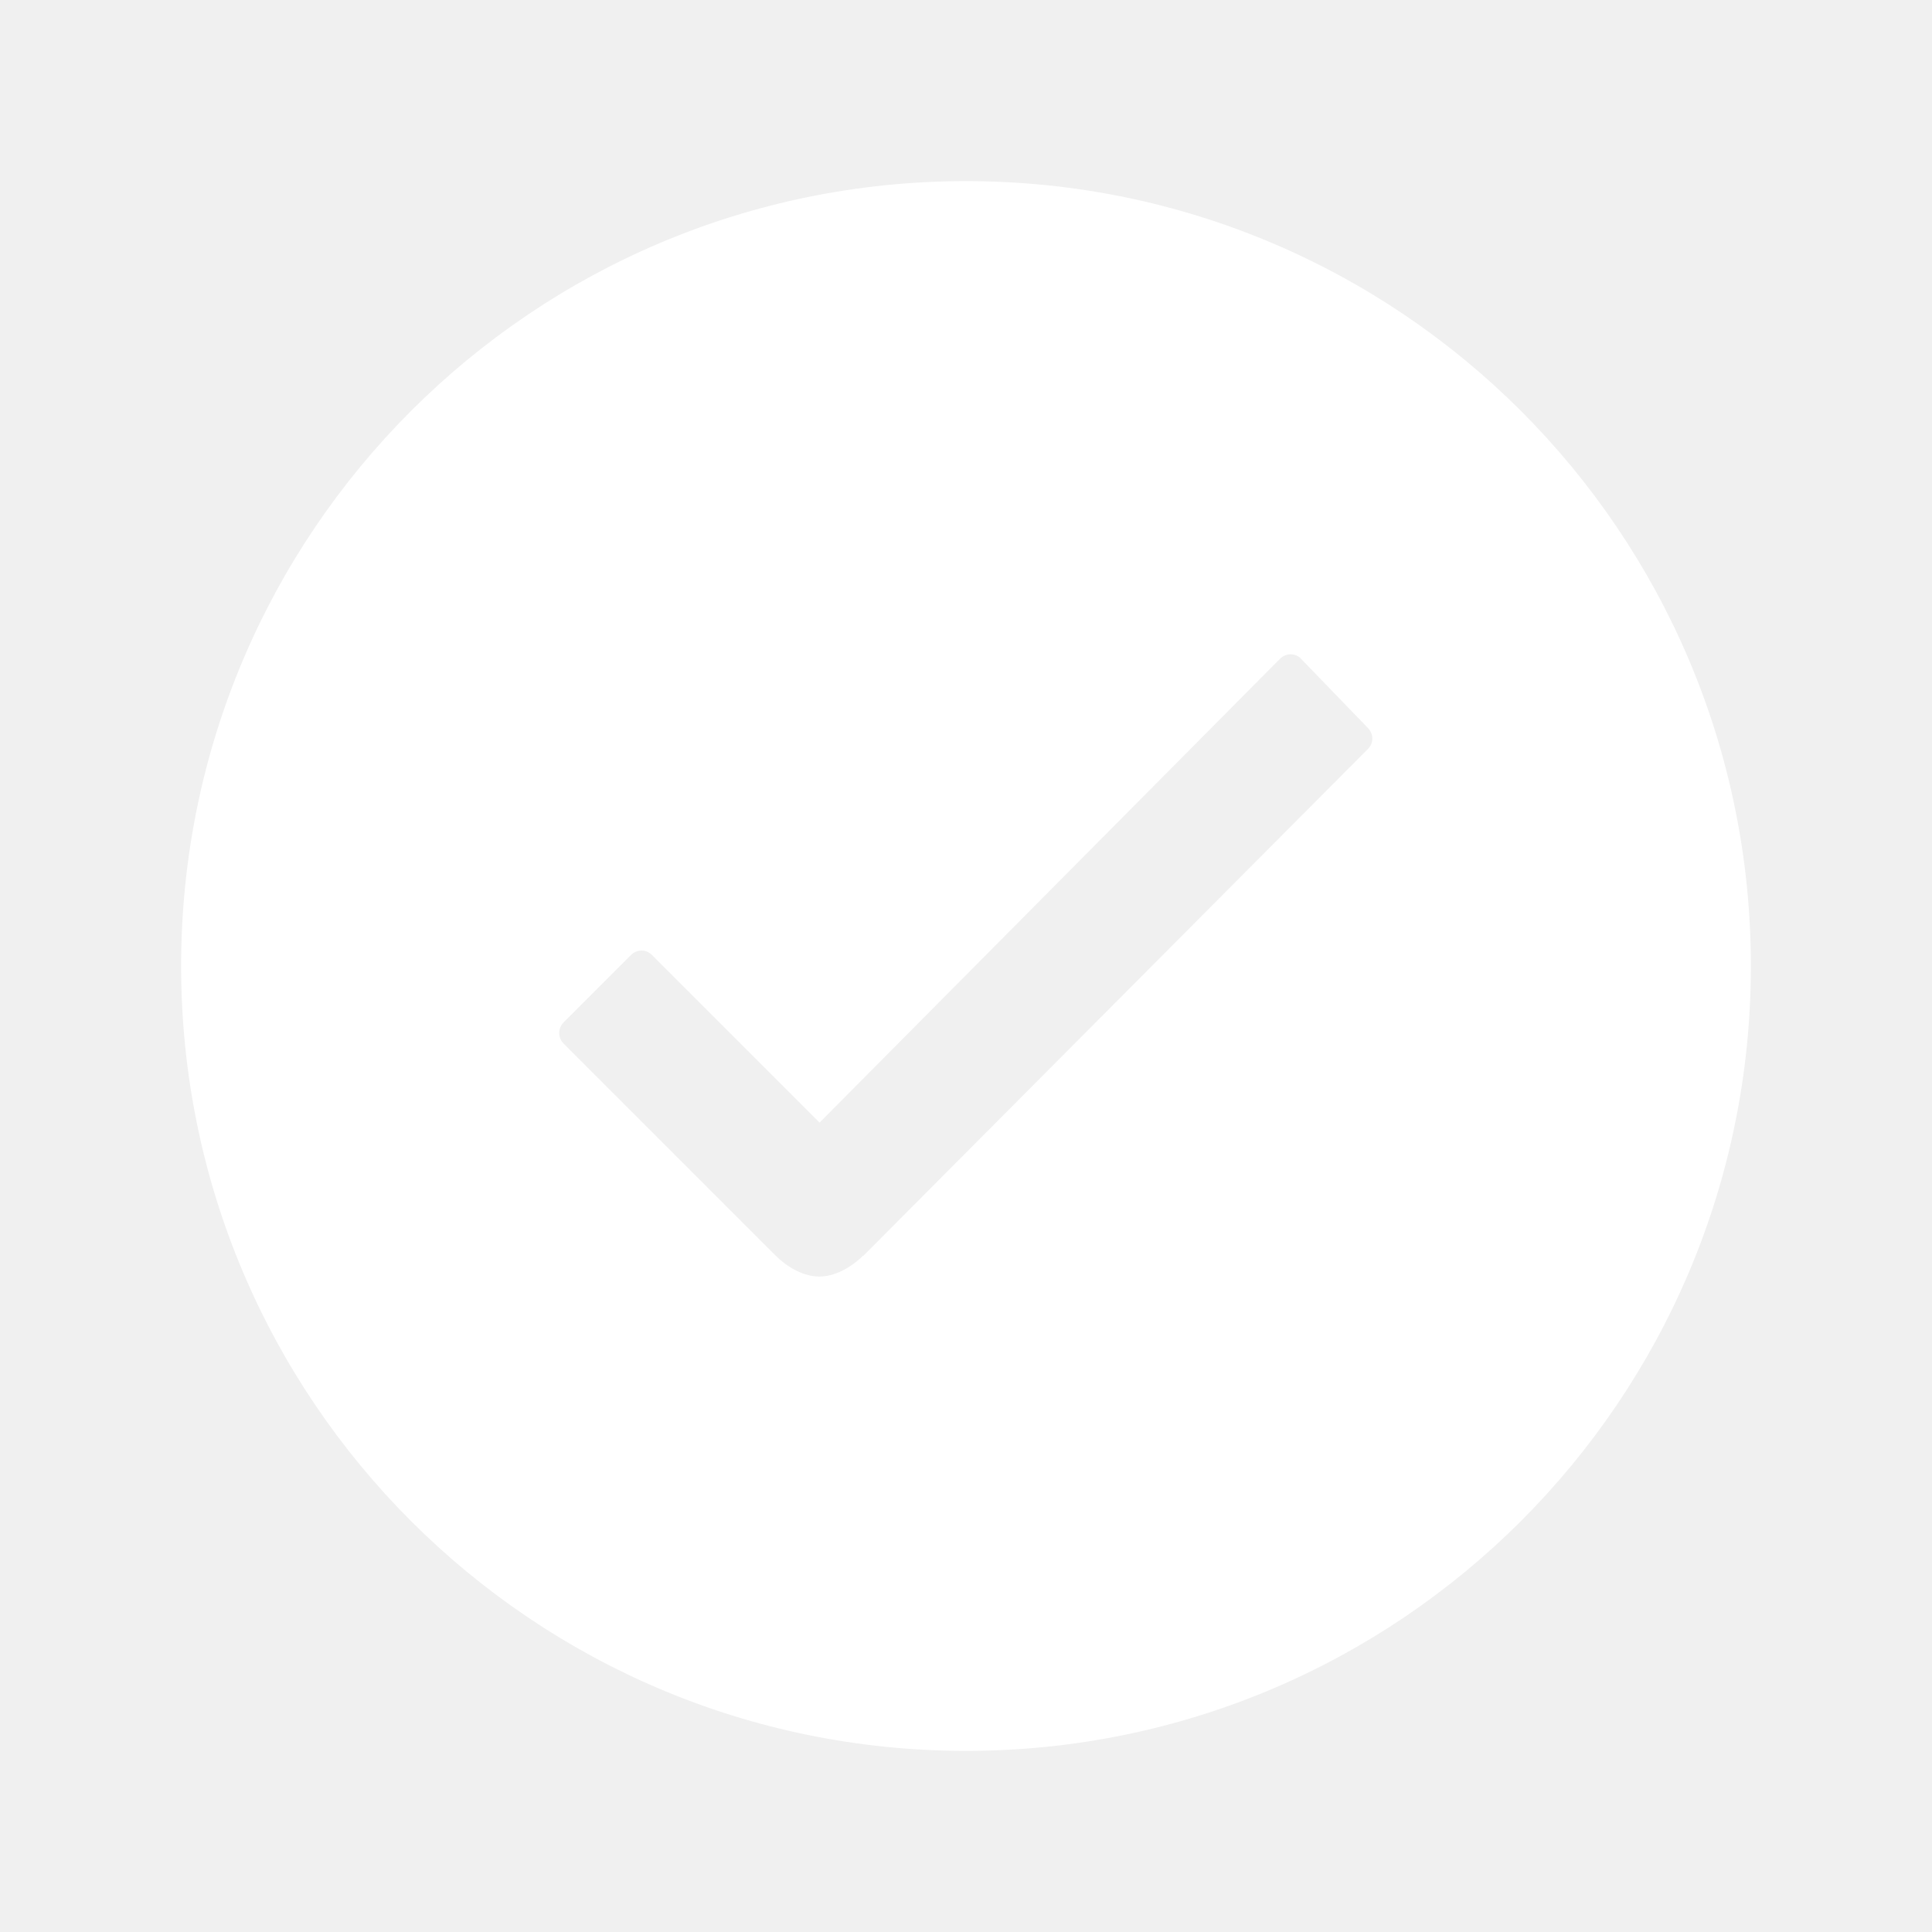
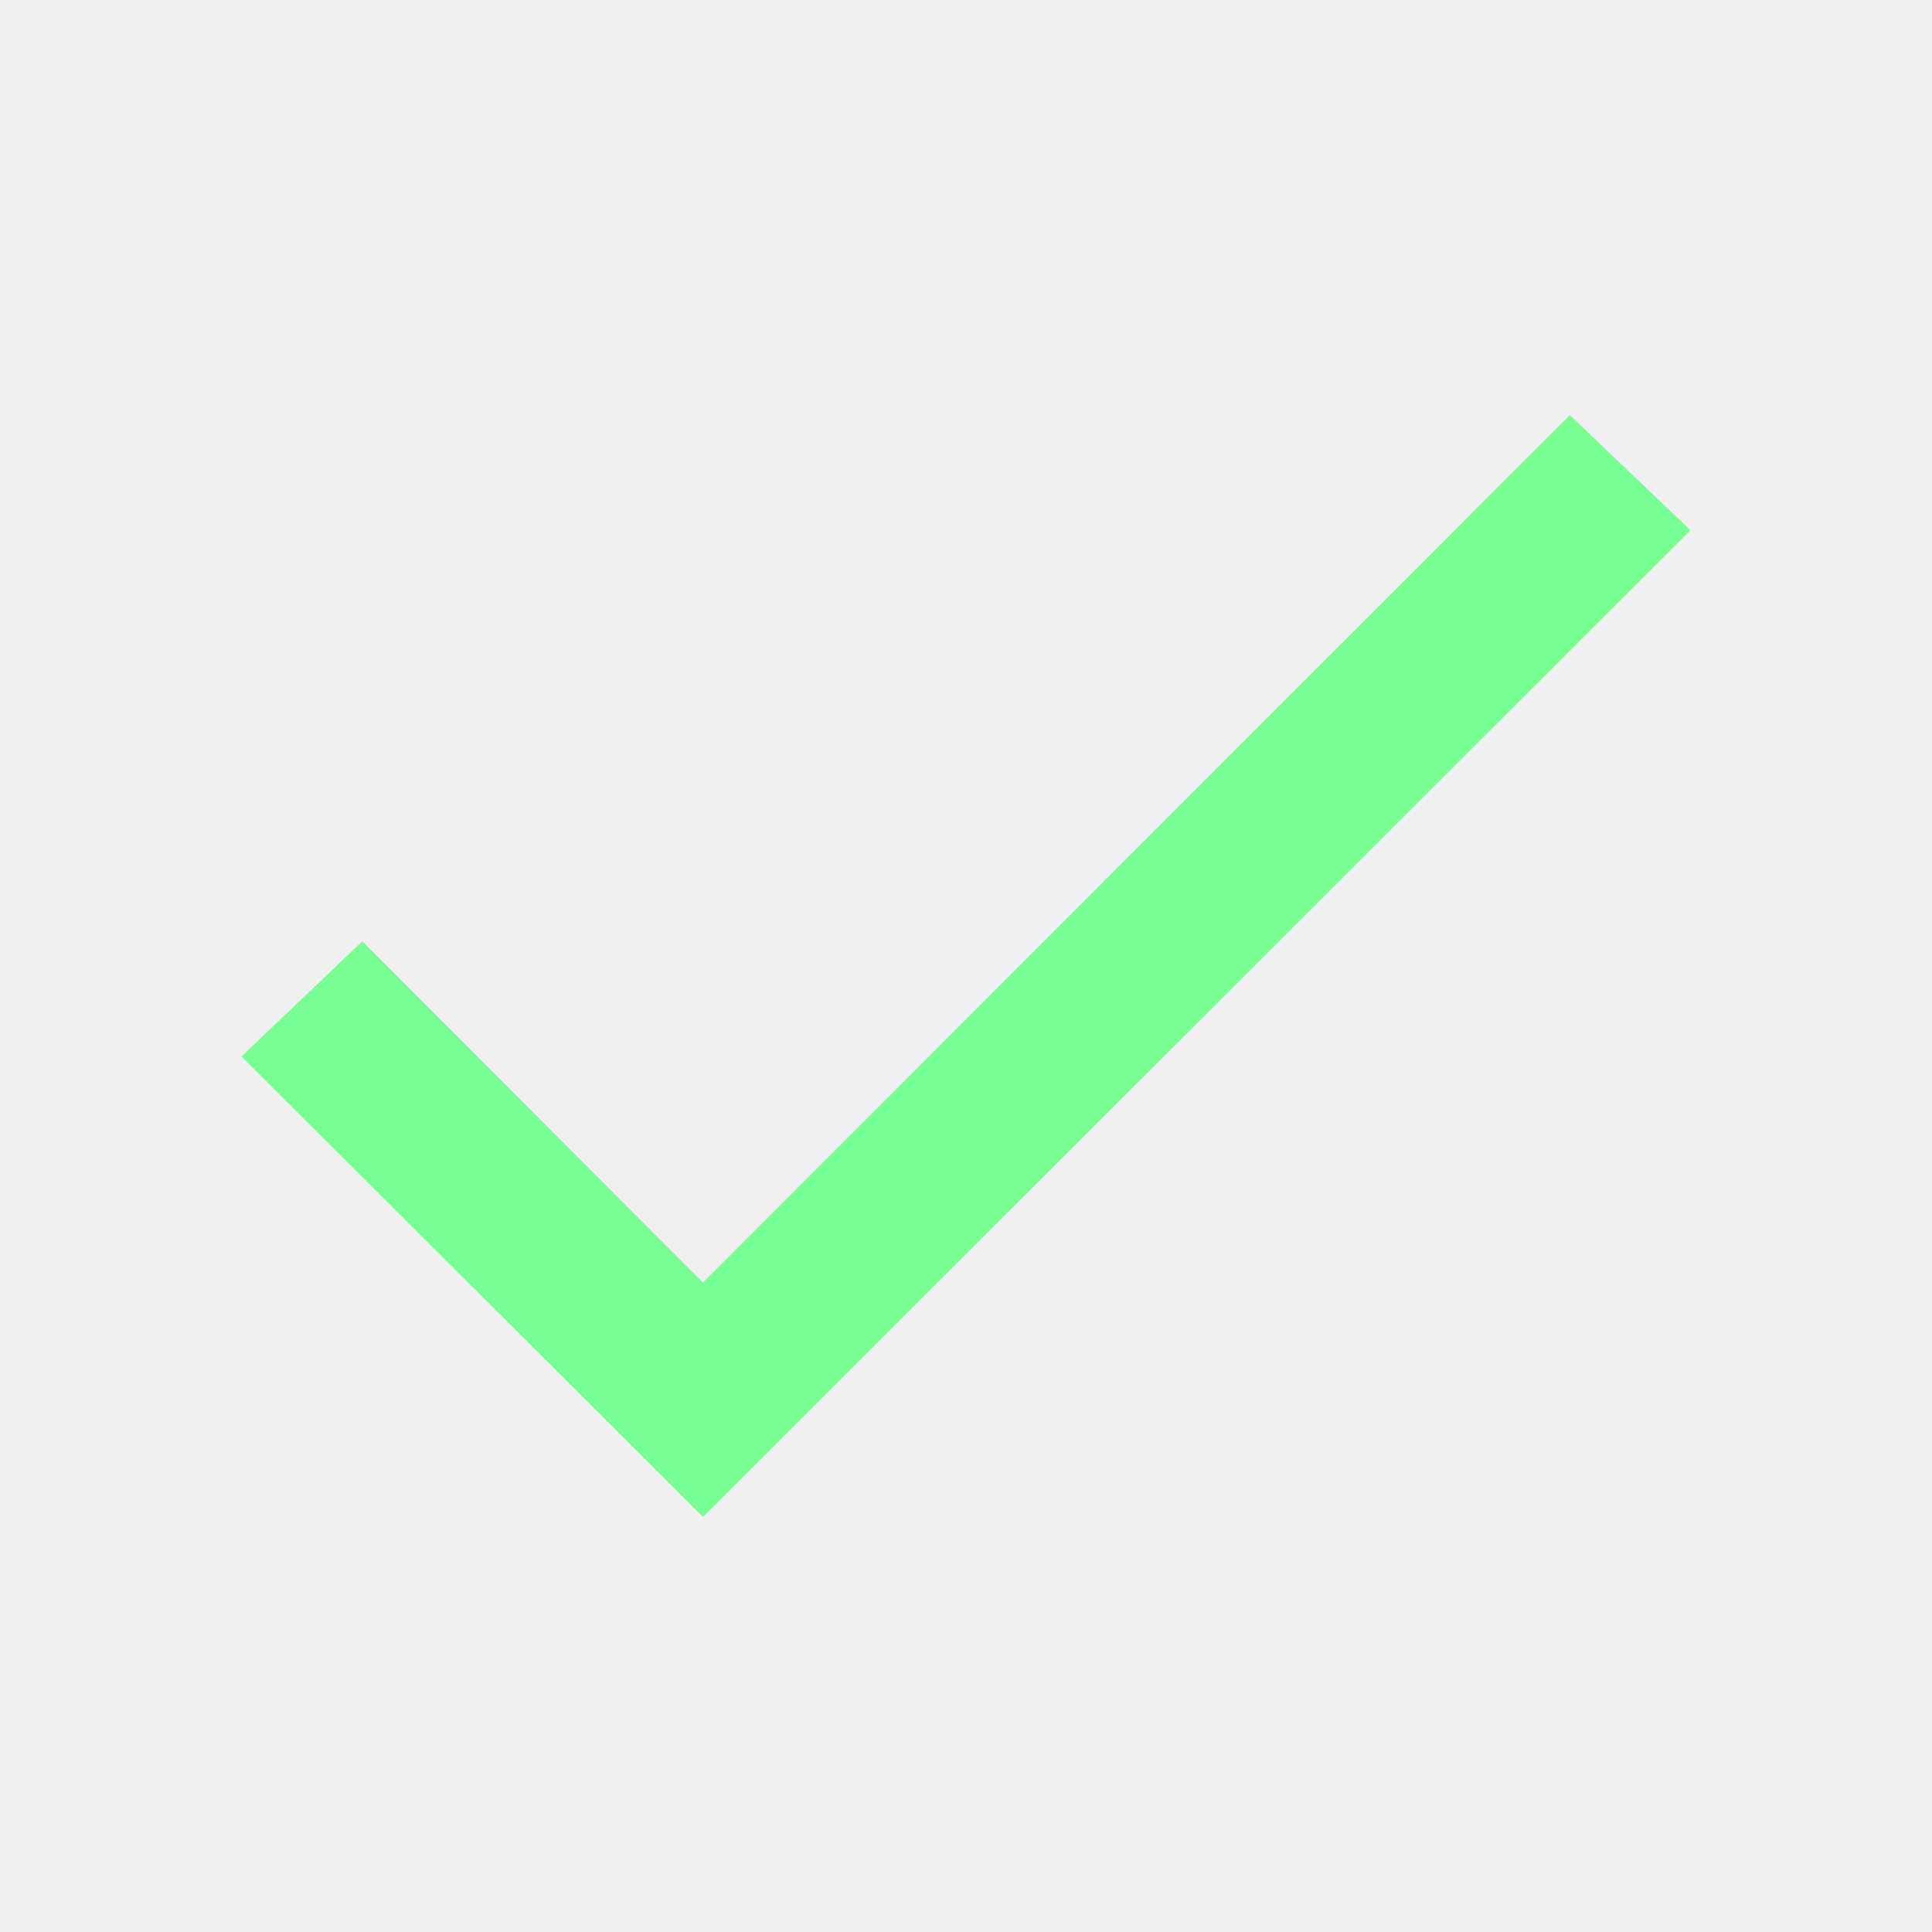
<svg xmlns="http://www.w3.org/2000/svg" stroke="currentColor" fill="currentColor" stroke-width="0" viewBox="0 0 512 512" height="200px" width="200px">
-   <path d="M256 48C141.1 48 48 141.1 48 256s93.1 208 208 208 208-93.1 208-208S370.9 48 256 48zm106.5 150.5L228.8 332.8h-.1c-1.7 1.7-6.3 5.5-11.6 5.5-3.8 0-8.1-2.1-11.7-5.7l-56-56c-1.6-1.6-1.6-4.1 0-5.7l17.8-17.8c.8-.8 1.8-1.2 2.8-1.2 1 0 2 .4 2.8 1.2l44.4 44.4 122-122.9c.8-.8 1.8-1.2 2.8-1.2 1.1 0 2.1.4 2.8 1.2l17.5 18.1c1.8 1.7 1.8 4.2.2 5.8z" fill="#fff" />
+   <path d="M186.301 339.893L96 249.461l-32 30.507L186.301 402 448 140.506 416 110z" fill="#77FF94" />
</svg>
